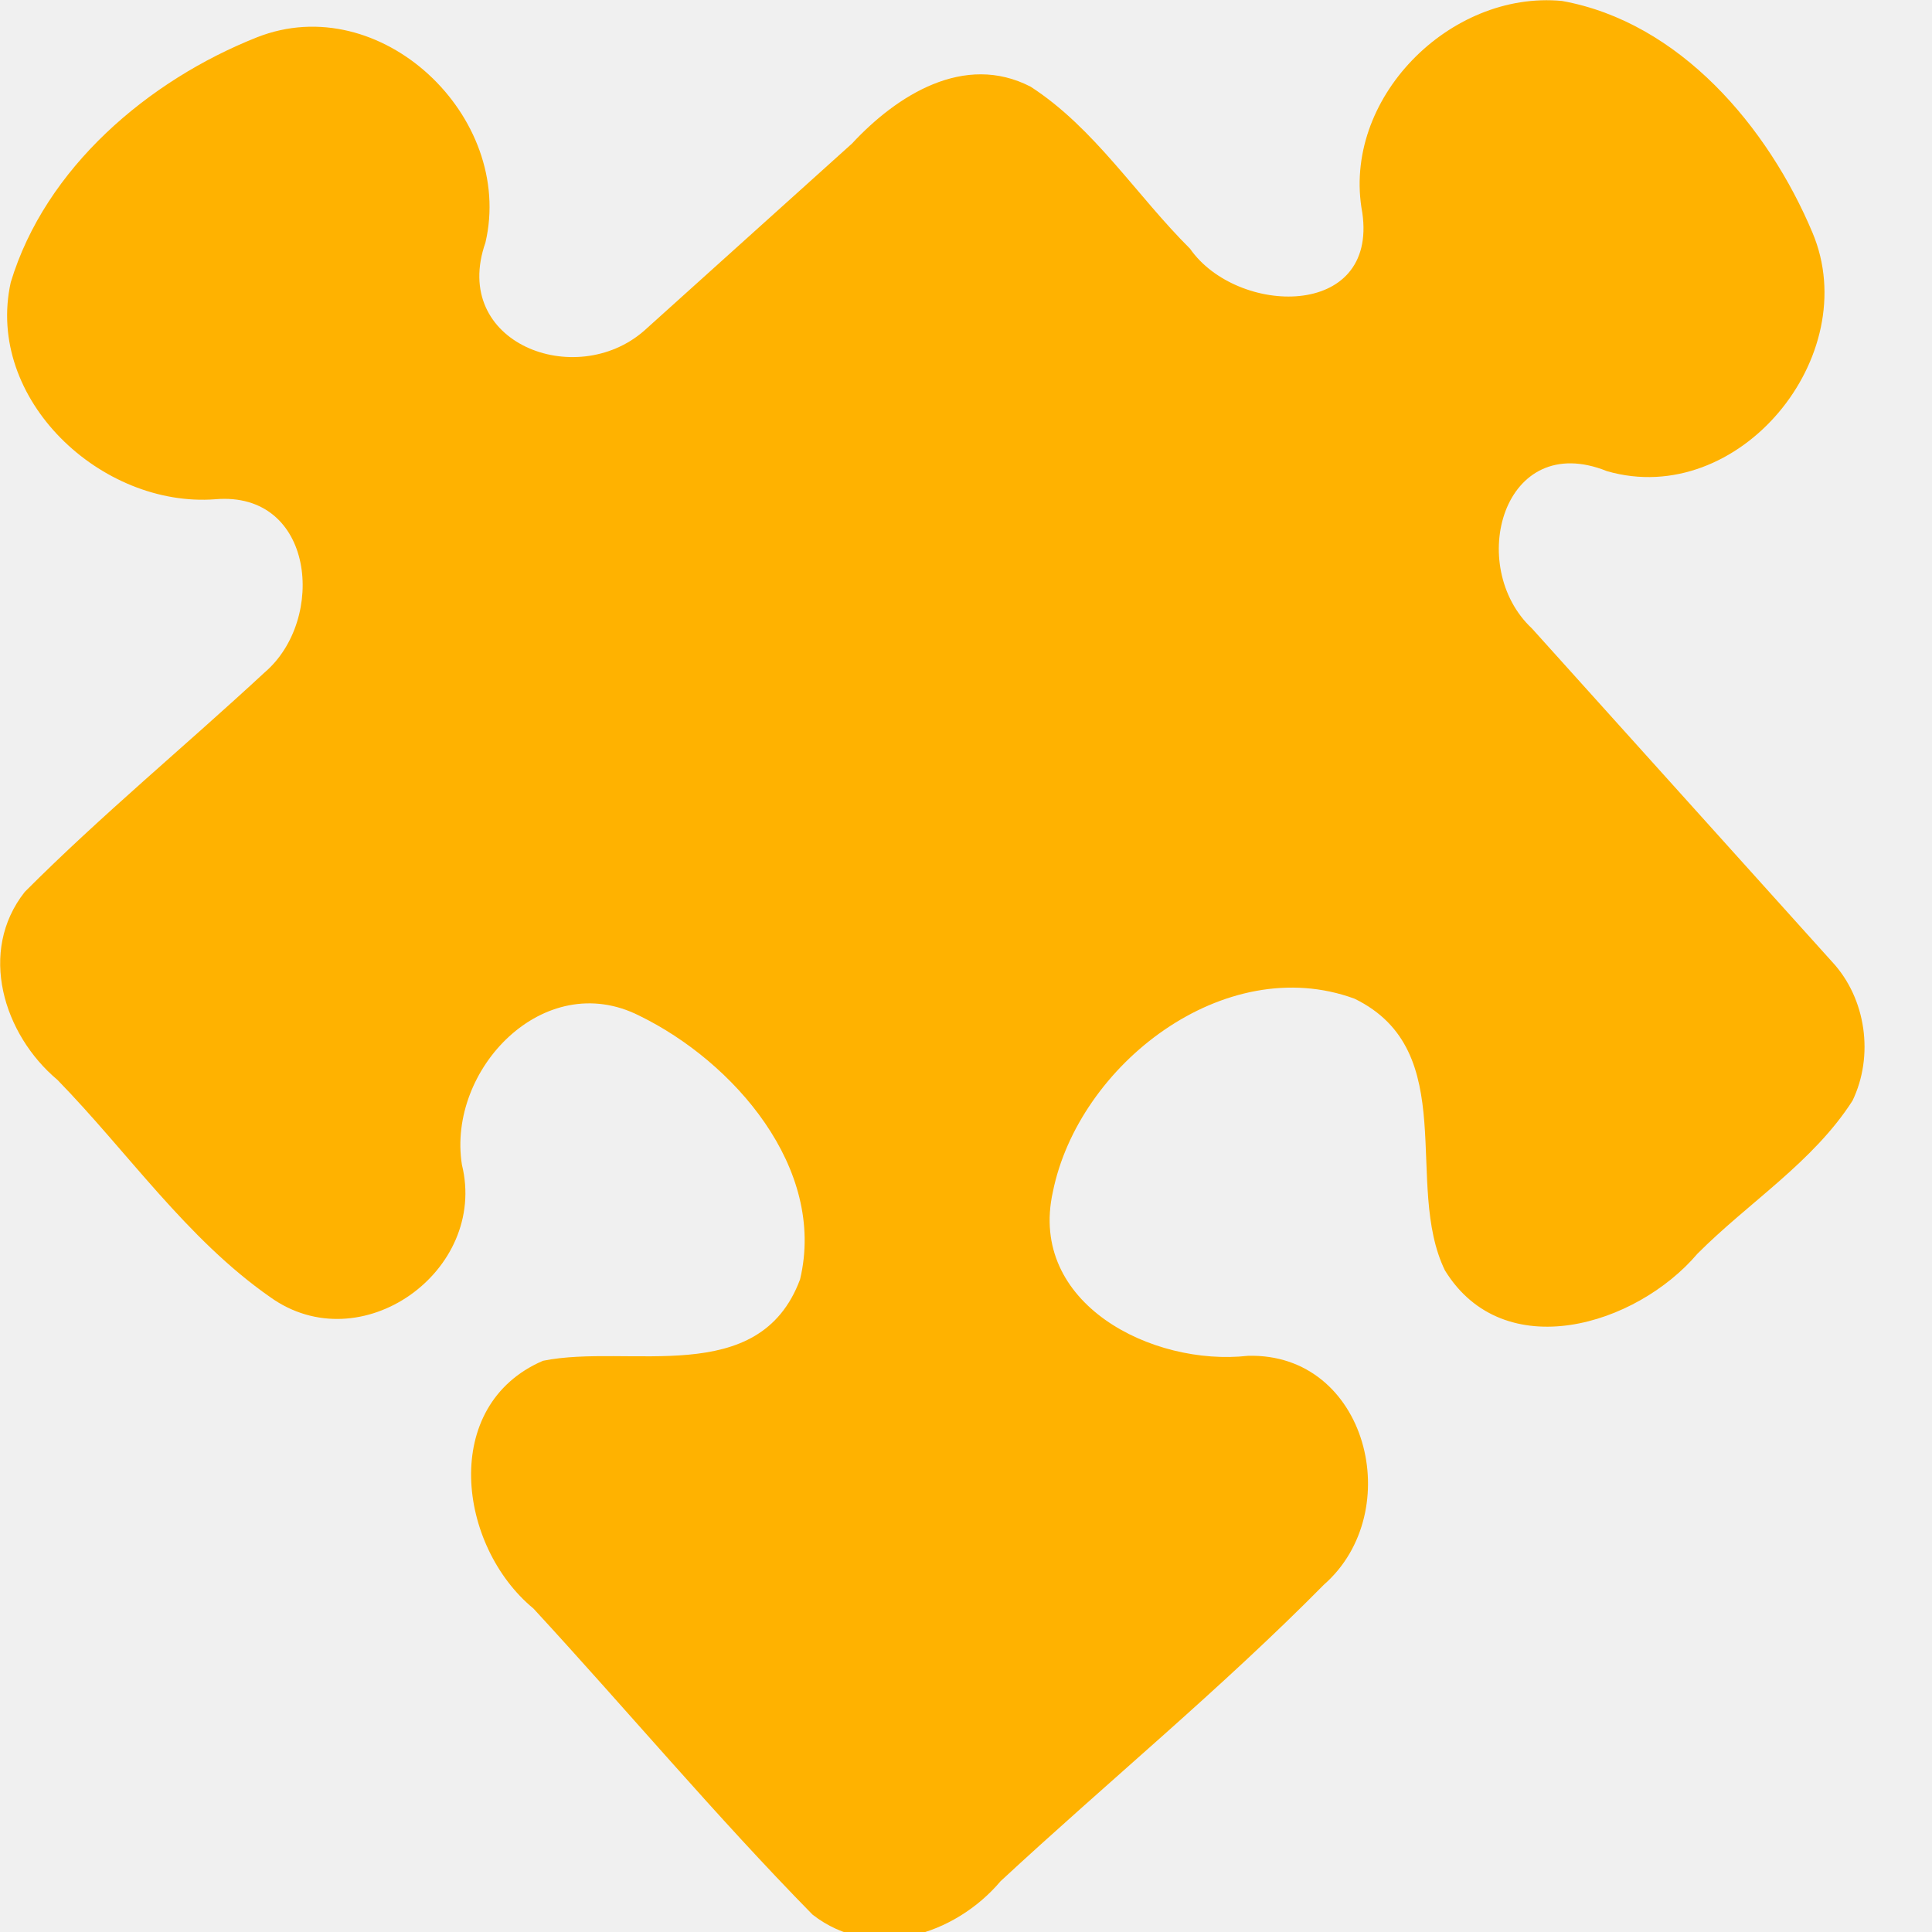
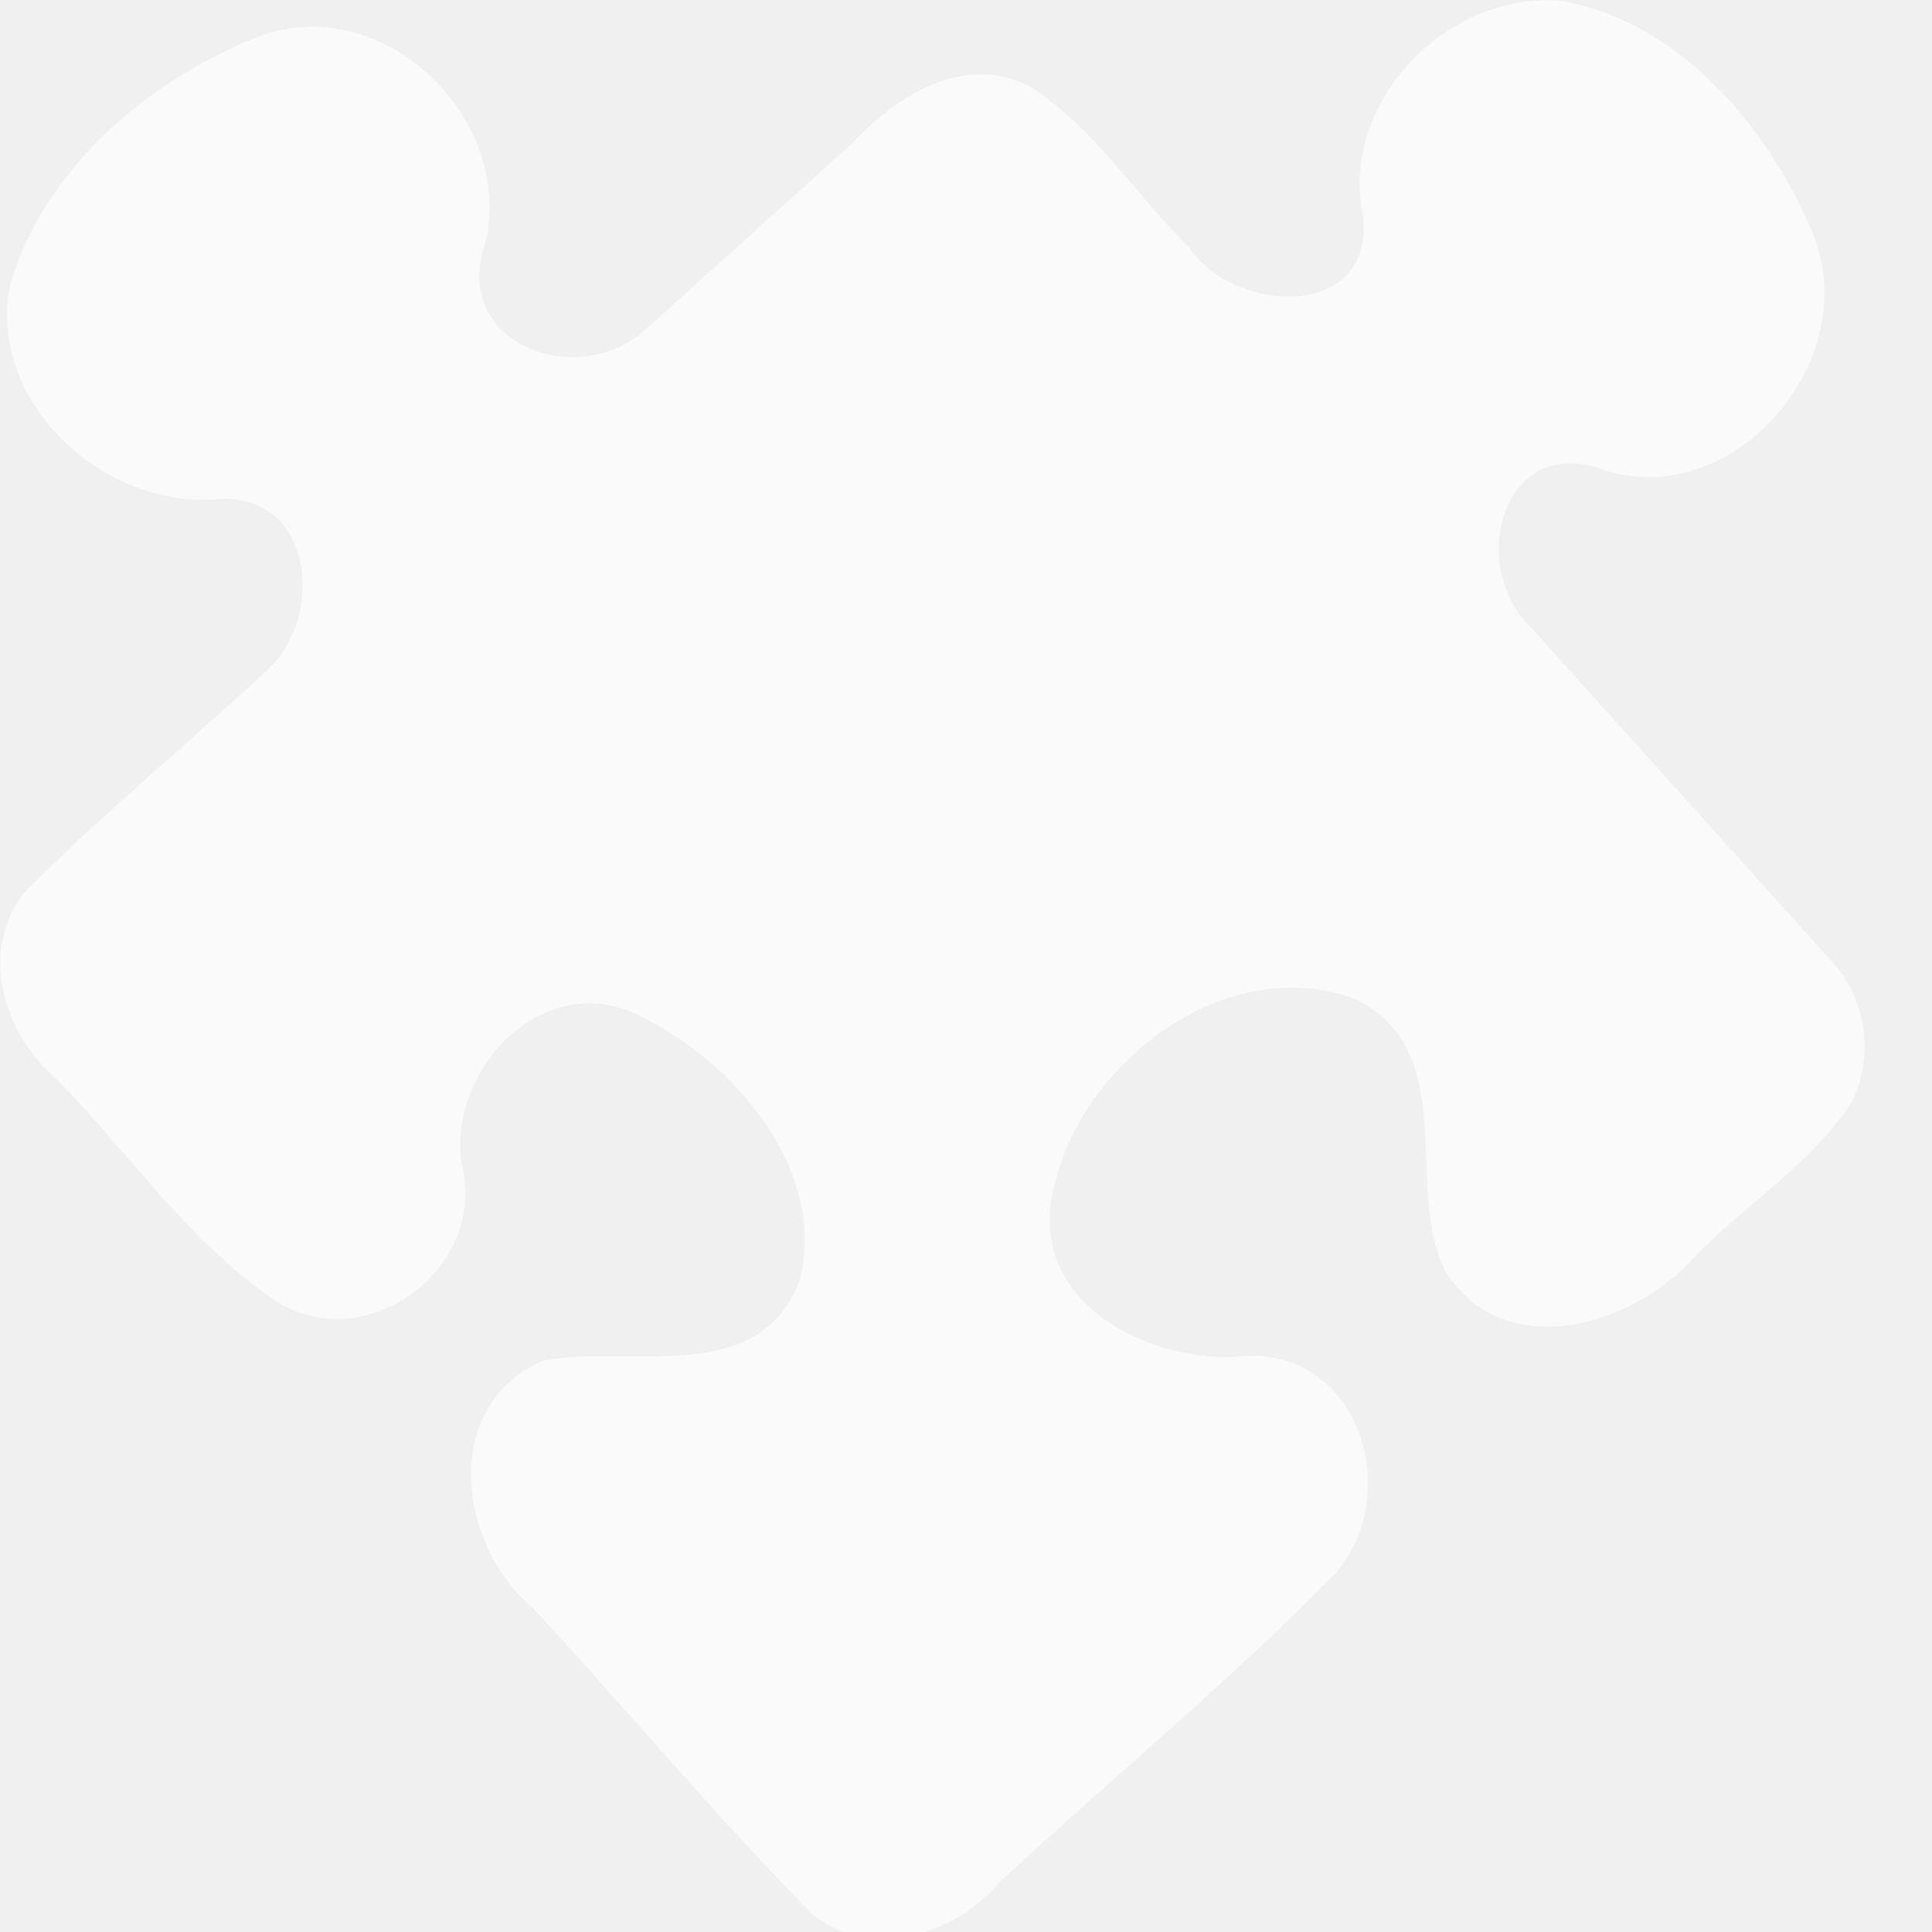
<svg xmlns="http://www.w3.org/2000/svg" id="svg2" version="1.1" width="50px" height="50px" viewBox="0 0 110 110">
-   <path id="Shape-Copy-2" d="M 104.327,54.778 C 98.628,48.447 92.928,42.117 87.228,35.787 83.446,32.257 85.57,24.44 91.496,26.826 98.997,28.989 106.15,20.279 103.198,13.253 100.673,7.237 95.642,1.264 88.938,0.055 82.551,-0.561 76.356,5.648 77.564,12.111 c 0.885,6.101 -7.151,5.86 -9.807,2.051 C 64.704,11.125 62.317,7.292 58.684,4.938 54.901,2.982 51.061,5.426 48.508,8.175 44.562,11.728 40.616,15.281 36.671,18.834 32.773,22.238 25.635,19.532 27.638,13.815 29.32,6.645 21.666,-0.652 14.632,2.124 8.445,4.577 2.583,9.552 0.611,16.078 -0.857,22.744 5.774,28.921 12.263,28.425 c 5.653,-0.477 6.332,6.846 2.807,9.858 -4.524,4.193 -9.307,8.134 -13.658,12.496 -2.685,3.397 -1.21,8.129 1.856,10.702 4.025,4.129 7.355,9.046 12.108,12.366 5.165,3.715 12.419,-1.473 10.923,-7.535 -0.856,-5.429 4.676,-11.219 10.096,-8.485 5.364,2.613 10.671,8.677 9.157,15.017 -2.332,6.249 -9.742,3.639 -14.64,4.634 -5.868,2.531 -4.853,10.546 -0.54,14.105 5.327,5.776 10.39,11.824 15.888,17.425 3.413,2.674 8.133,1.155 10.71,-1.902 6.104,-5.659 12.565,-10.964 18.408,-16.881 4.745,-4.158 2.466,-13.221 -4.33,-13.03 -5.429,0.605 -12.52,-2.955 -11.103,-9.333 1.459,-7.243 9.777,-13.71 17.173,-11.002 6.115,2.979 2.773,10.591 5.151,15.472 3.347,5.444 10.889,3.151 14.374,-0.948 2.915,-2.927 6.592,-5.215 8.832,-8.717 1.226,-2.553 0.78,-5.799 -1.147,-7.889 z" style="fill:#ffb200;fill-opacity:1;fill-rule:evenodd;stroke:none" />
+   <path id="Shape-Copy-2" d="M 104.327,54.778 C 98.628,48.447 92.928,42.117 87.228,35.787 83.446,32.257 85.57,24.44 91.496,26.826 98.997,28.989 106.15,20.279 103.198,13.253 100.673,7.237 95.642,1.264 88.938,0.055 82.551,-0.561 76.356,5.648 77.564,12.111 c 0.885,6.101 -7.151,5.86 -9.807,2.051 C 64.704,11.125 62.317,7.292 58.684,4.938 54.901,2.982 51.061,5.426 48.508,8.175 44.562,11.728 40.616,15.281 36.671,18.834 32.773,22.238 25.635,19.532 27.638,13.815 29.32,6.645 21.666,-0.652 14.632,2.124 8.445,4.577 2.583,9.552 0.611,16.078 -0.857,22.744 5.774,28.921 12.263,28.425 c 5.653,-0.477 6.332,6.846 2.807,9.858 -4.524,4.193 -9.307,8.134 -13.658,12.496 -2.685,3.397 -1.21,8.129 1.856,10.702 4.025,4.129 7.355,9.046 12.108,12.366 5.165,3.715 12.419,-1.473 10.923,-7.535 -0.856,-5.429 4.676,-11.219 10.096,-8.485 5.364,2.613 10.671,8.677 9.157,15.017 -2.332,6.249 -9.742,3.639 -14.64,4.634 -5.868,2.531 -4.853,10.546 -0.54,14.105 5.327,5.776 10.39,11.824 15.888,17.425 3.413,2.674 8.133,1.155 10.71,-1.902 6.104,-5.659 12.565,-10.964 18.408,-16.881 4.745,-4.158 2.466,-13.221 -4.33,-13.03 -5.429,0.605 -12.52,-2.955 -11.103,-9.333 1.459,-7.243 9.777,-13.71 17.173,-11.002 6.115,2.979 2.773,10.591 5.151,15.472 3.347,5.444 10.889,3.151 14.374,-0.948 2.915,-2.927 6.592,-5.215 8.832,-8.717 1.226,-2.553 0.78,-5.799 -1.147,-7.889 z" style="fill:#fff;fill-opacity:0.64;fill-rule:evenodd;stroke:none" />
</svg>
